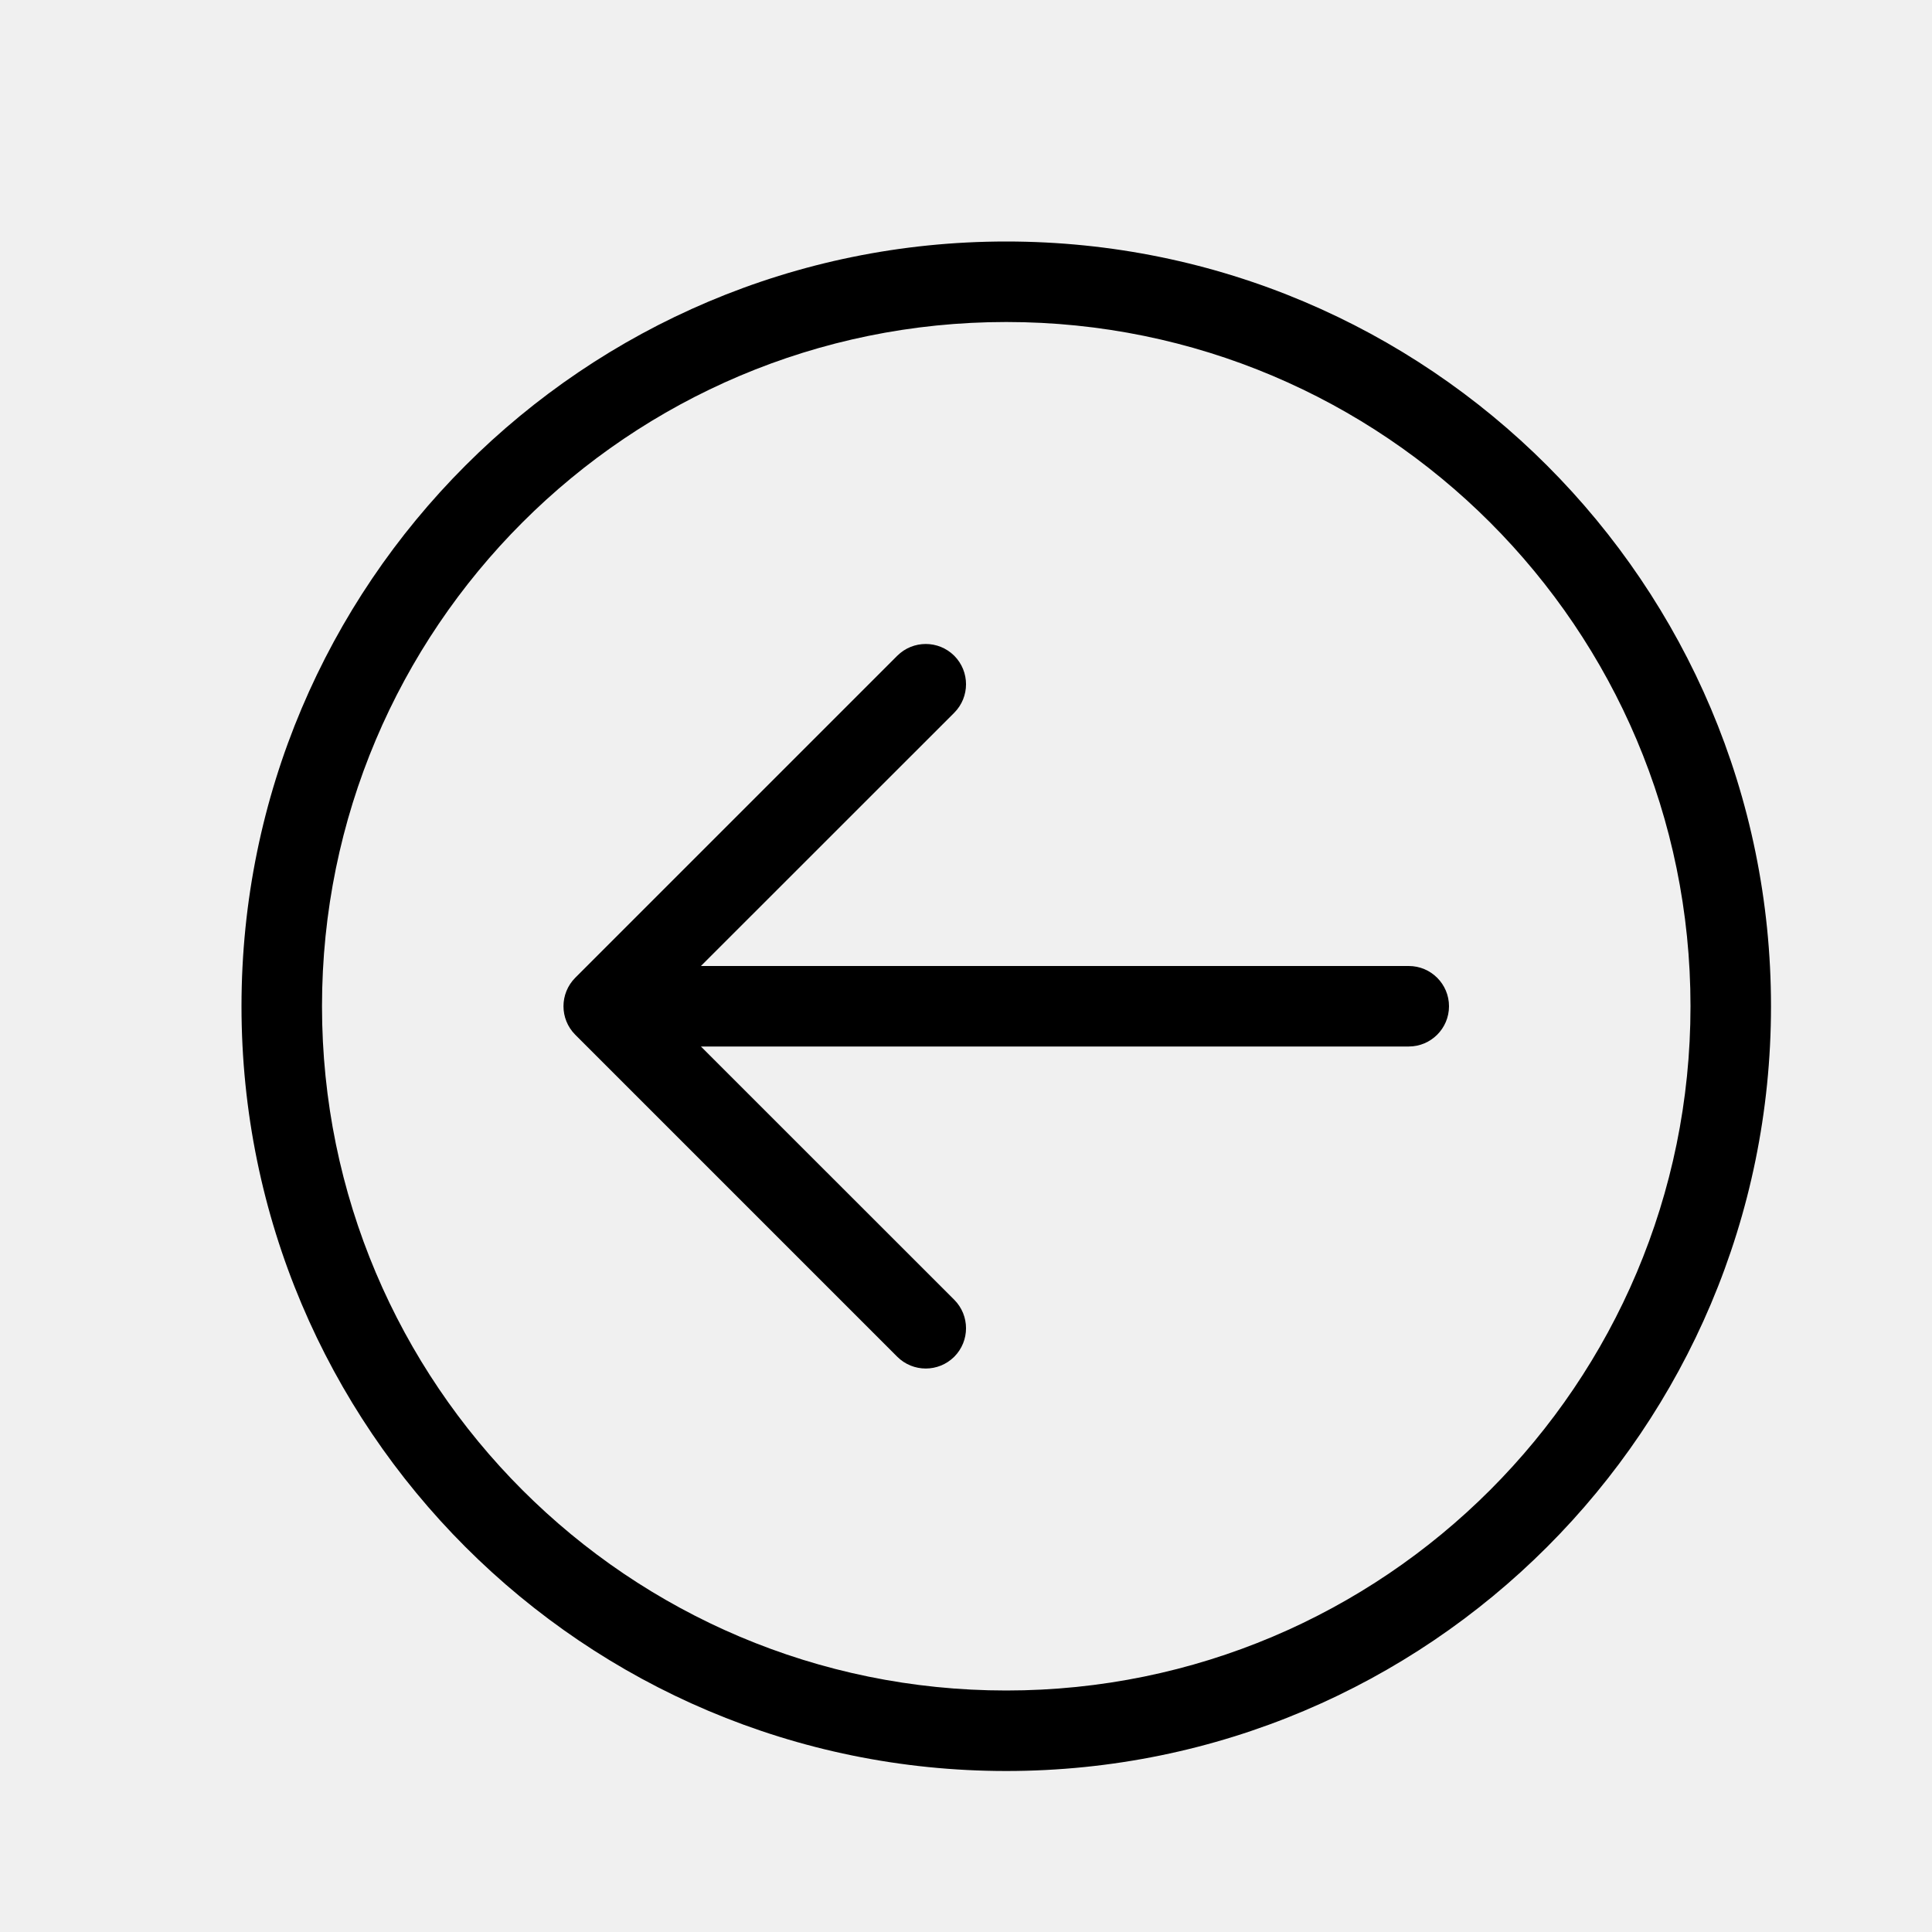
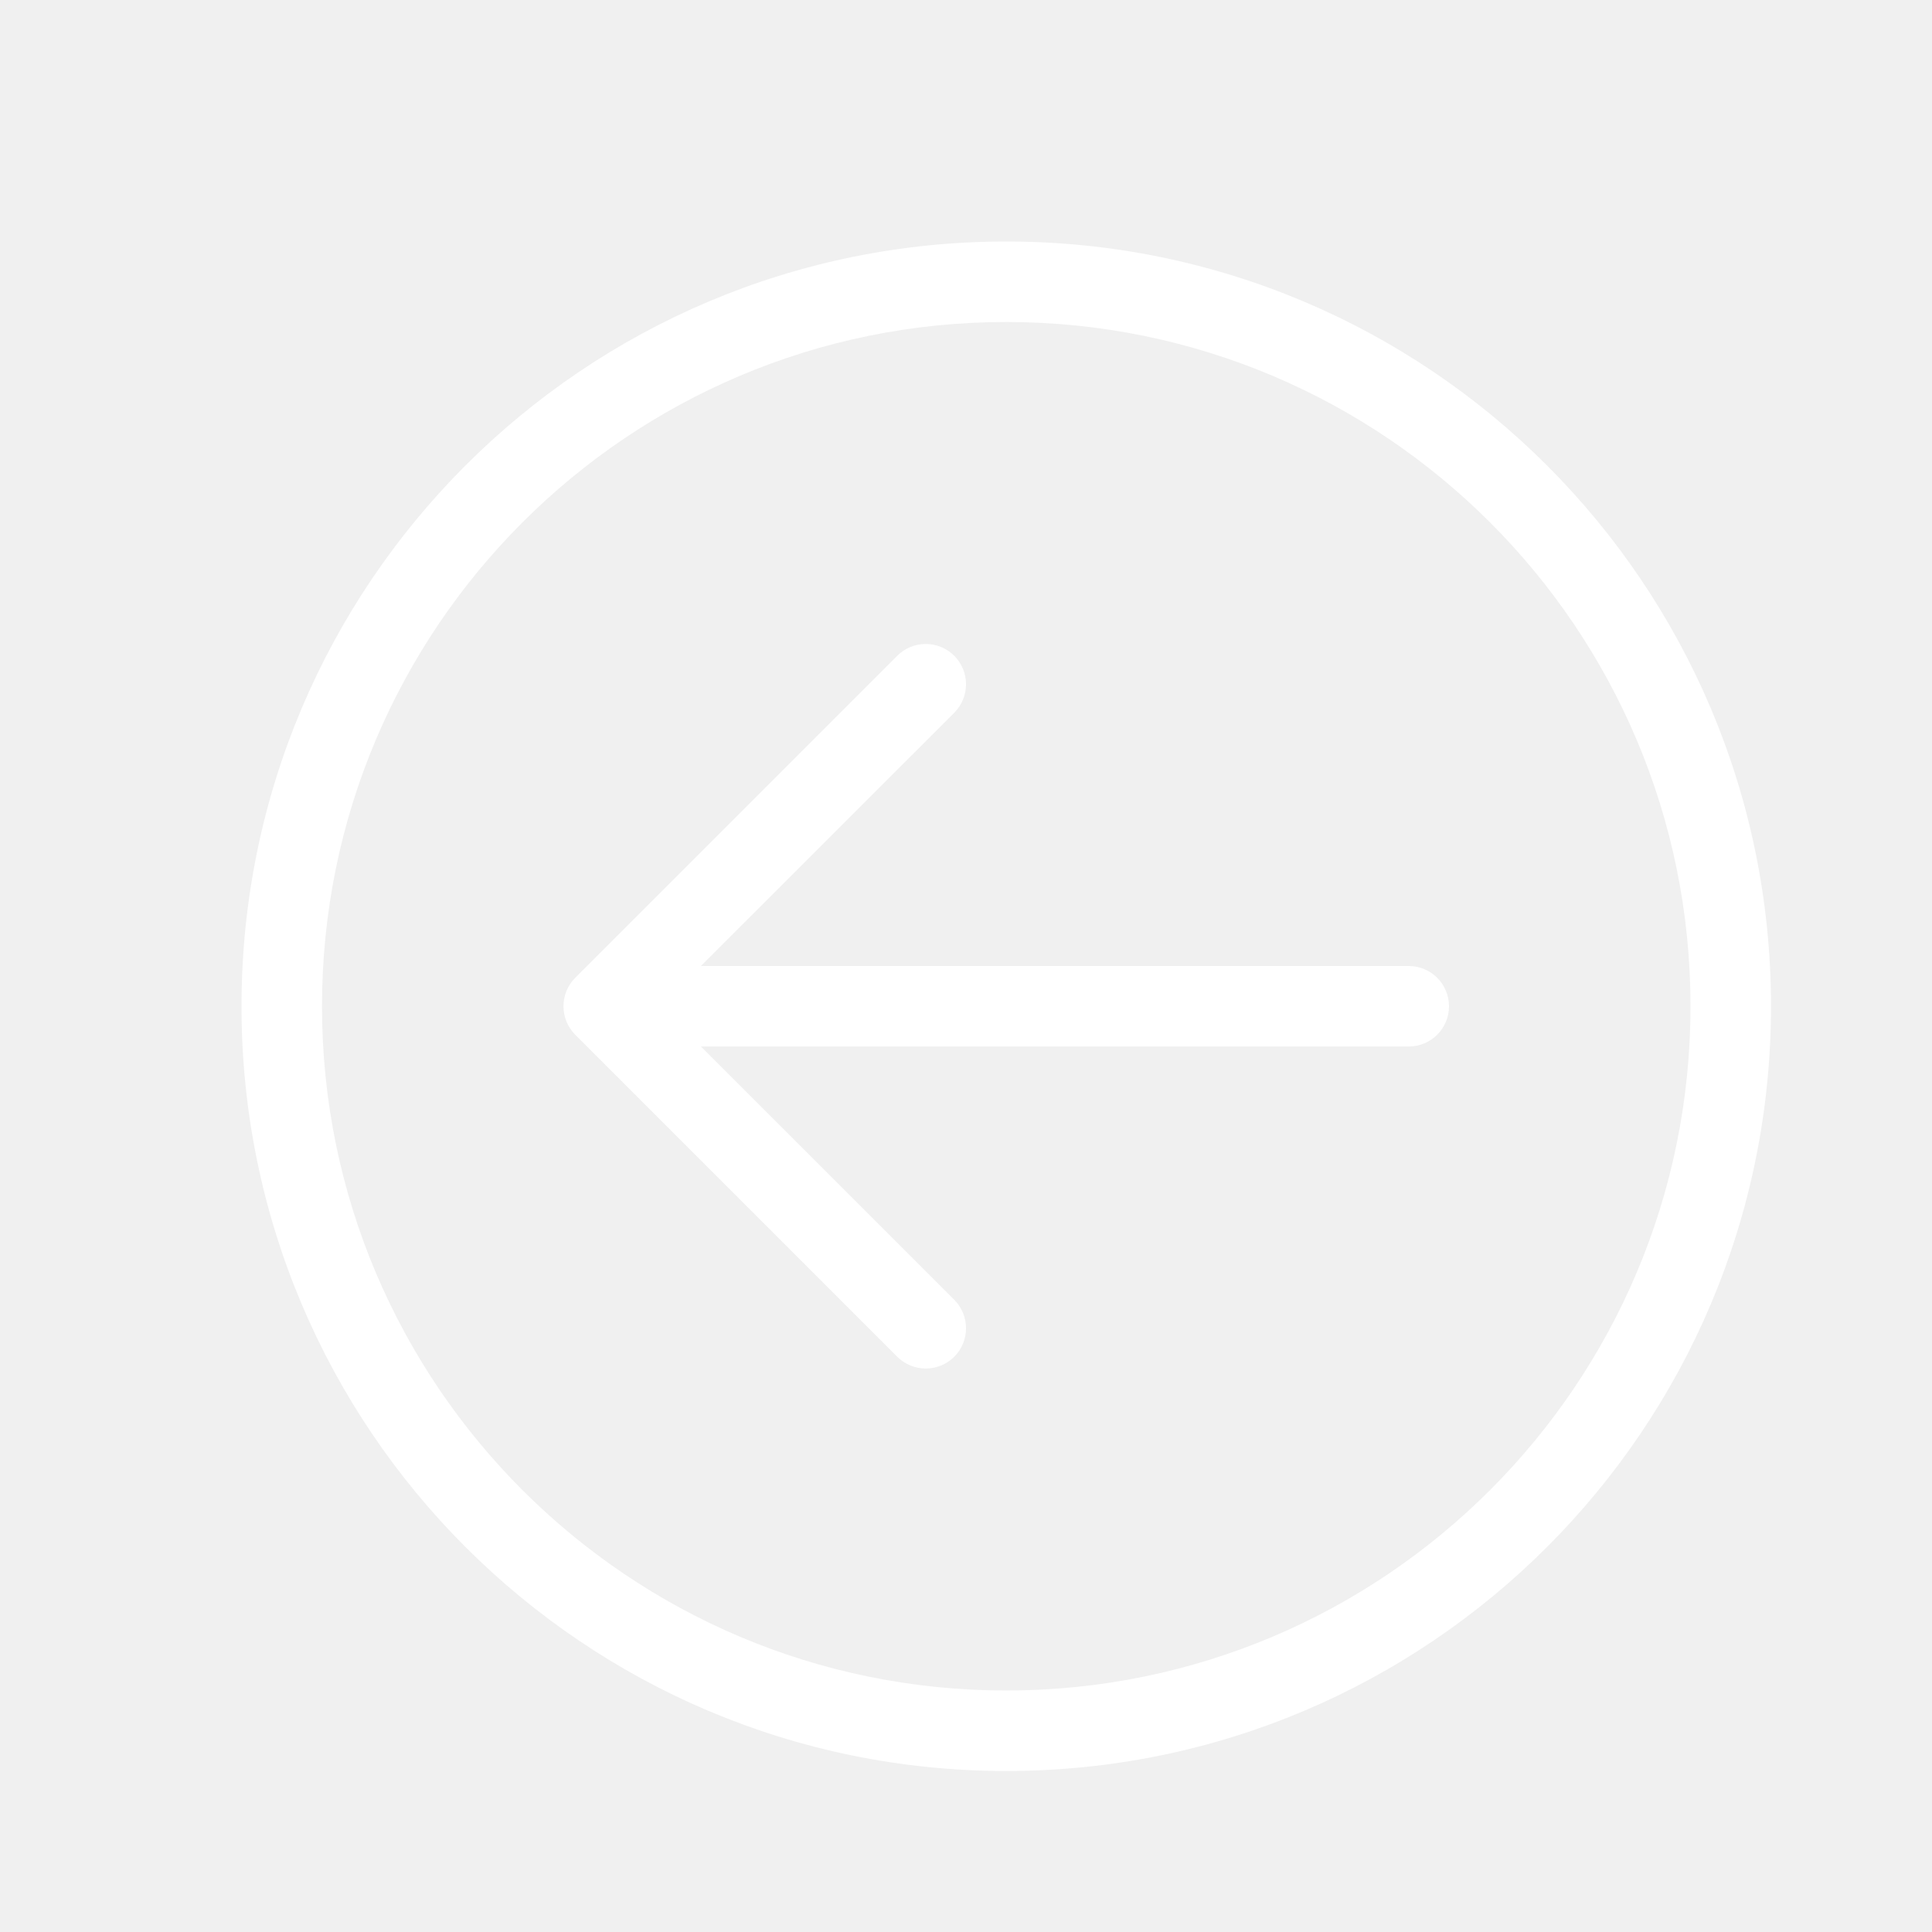
<svg xmlns="http://www.w3.org/2000/svg" width="24" height="24" viewBox="0 0 24 24">
-   <path fill="currentColor" d="M12.5,22 C7.253,22 3,17.747 3,12.5 C3,7.253 7.253,3 12.5,3 C17.747,3 22,7.253 22,12.5 C22,17.747 17.747,22 12.5,22 Z M12.5,21 C17.194,21 21,17.194 21,12.5 C21,7.806 17.194,4 12.5,4 C7.806,4 4,7.806 4,12.5 C4,17.194 7.806,21 12.5,21 Z M8.707,12 L17.5,12 C17.776,12 18,12.224 18,12.5 C18,12.776 17.776,13 17.5,13 L8.707,13 L11.854,16.146 C12.049,16.342 12.049,16.658 11.854,16.854 C11.658,17.049 11.342,17.049 11.146,16.854 L7.146,12.854 C6.951,12.658 6.951,12.342 7.146,12.146 L11.146,8.146 C11.342,7.951 11.658,7.951 11.854,8.146 C12.049,8.342 12.049,8.658 11.854,8.854 L8.707,12 Z" />
+   <path fill="white" d="M12.5,22 C7.253,22 3,17.747 3,12.5 C3,7.253 7.253,3 12.5,3 C17.747,3 22,7.253 22,12.5 C22,17.747 17.747,22 12.5,22 Z M12.5,21 C17.194,21 21,17.194 21,12.5 C21,7.806 17.194,4 12.5,4 C7.806,4 4,7.806 4,12.5 C4,17.194 7.806,21 12.5,21 Z M8.707,12 L17.5,12 C17.776,12 18,12.224 18,12.5 C18,12.776 17.776,13 17.5,13 L8.707,13 L11.854,16.146 C12.049,16.342 12.049,16.658 11.854,16.854 C11.658,17.049 11.342,17.049 11.146,16.854 L7.146,12.854 C6.951,12.658 6.951,12.342 7.146,12.146 L11.146,8.146 C11.342,7.951 11.658,7.951 11.854,8.146 C12.049,8.342 12.049,8.658 11.854,8.854 L8.707,12 Z" />
</svg>
